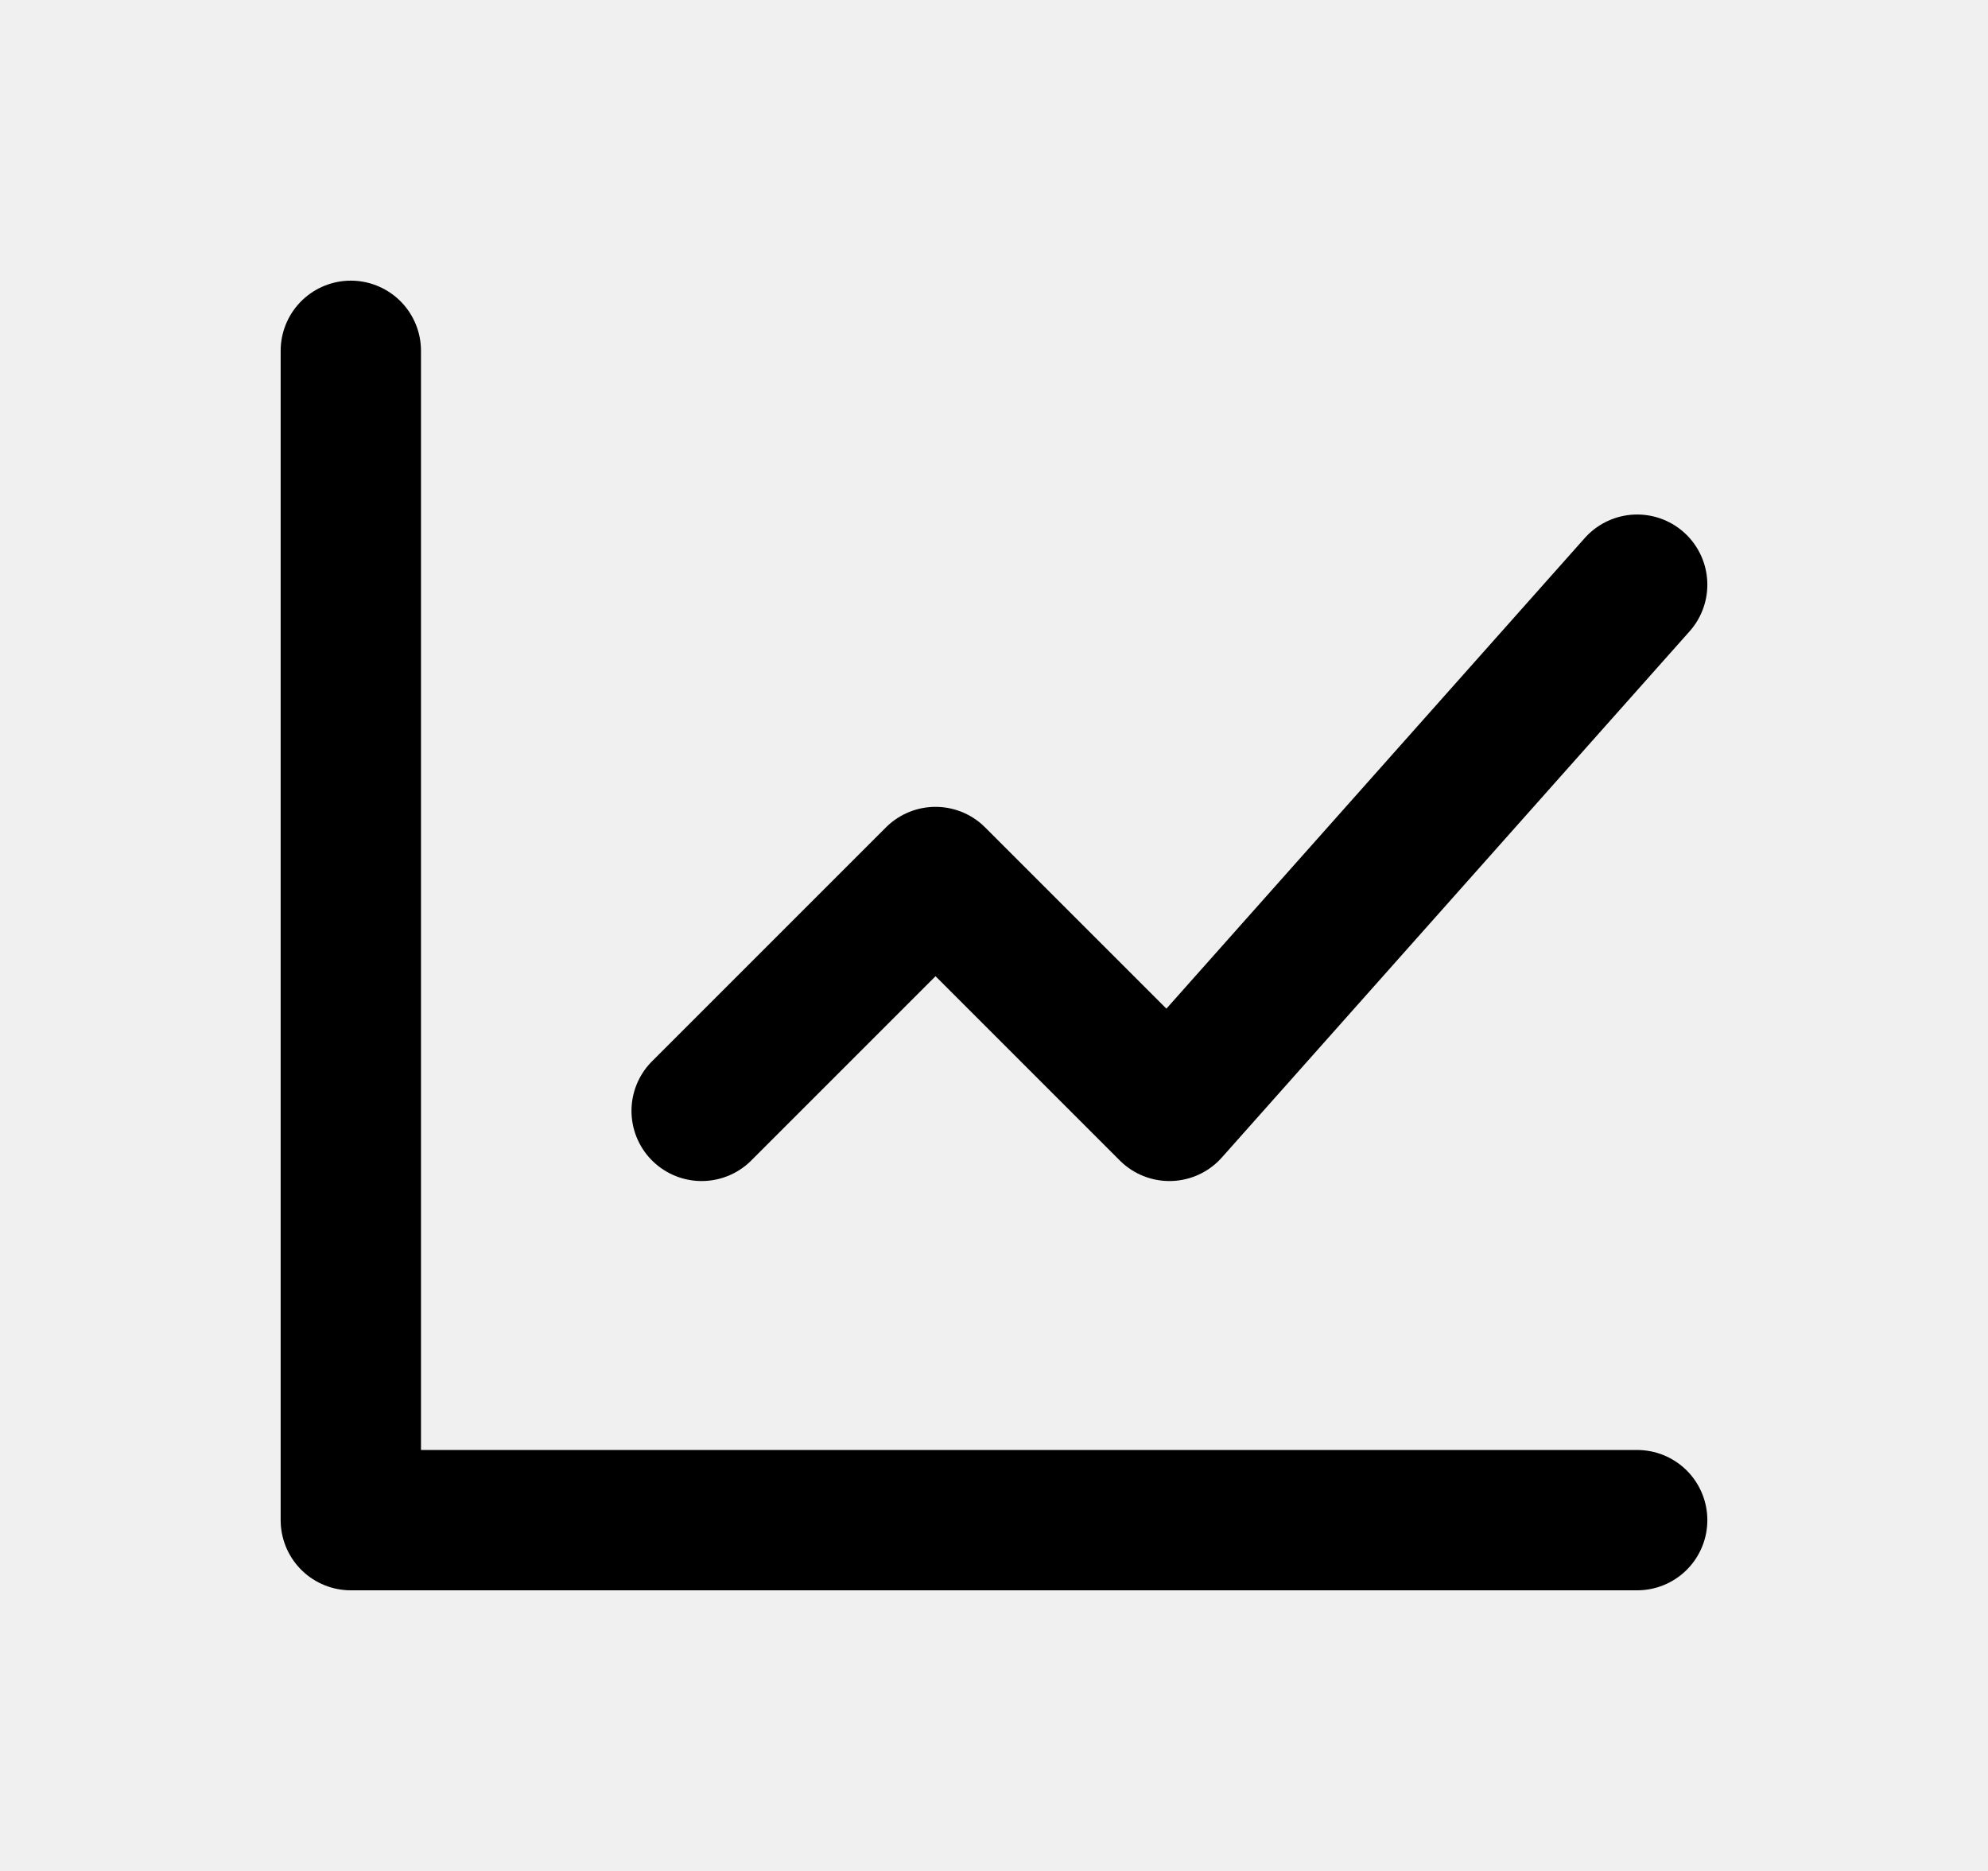
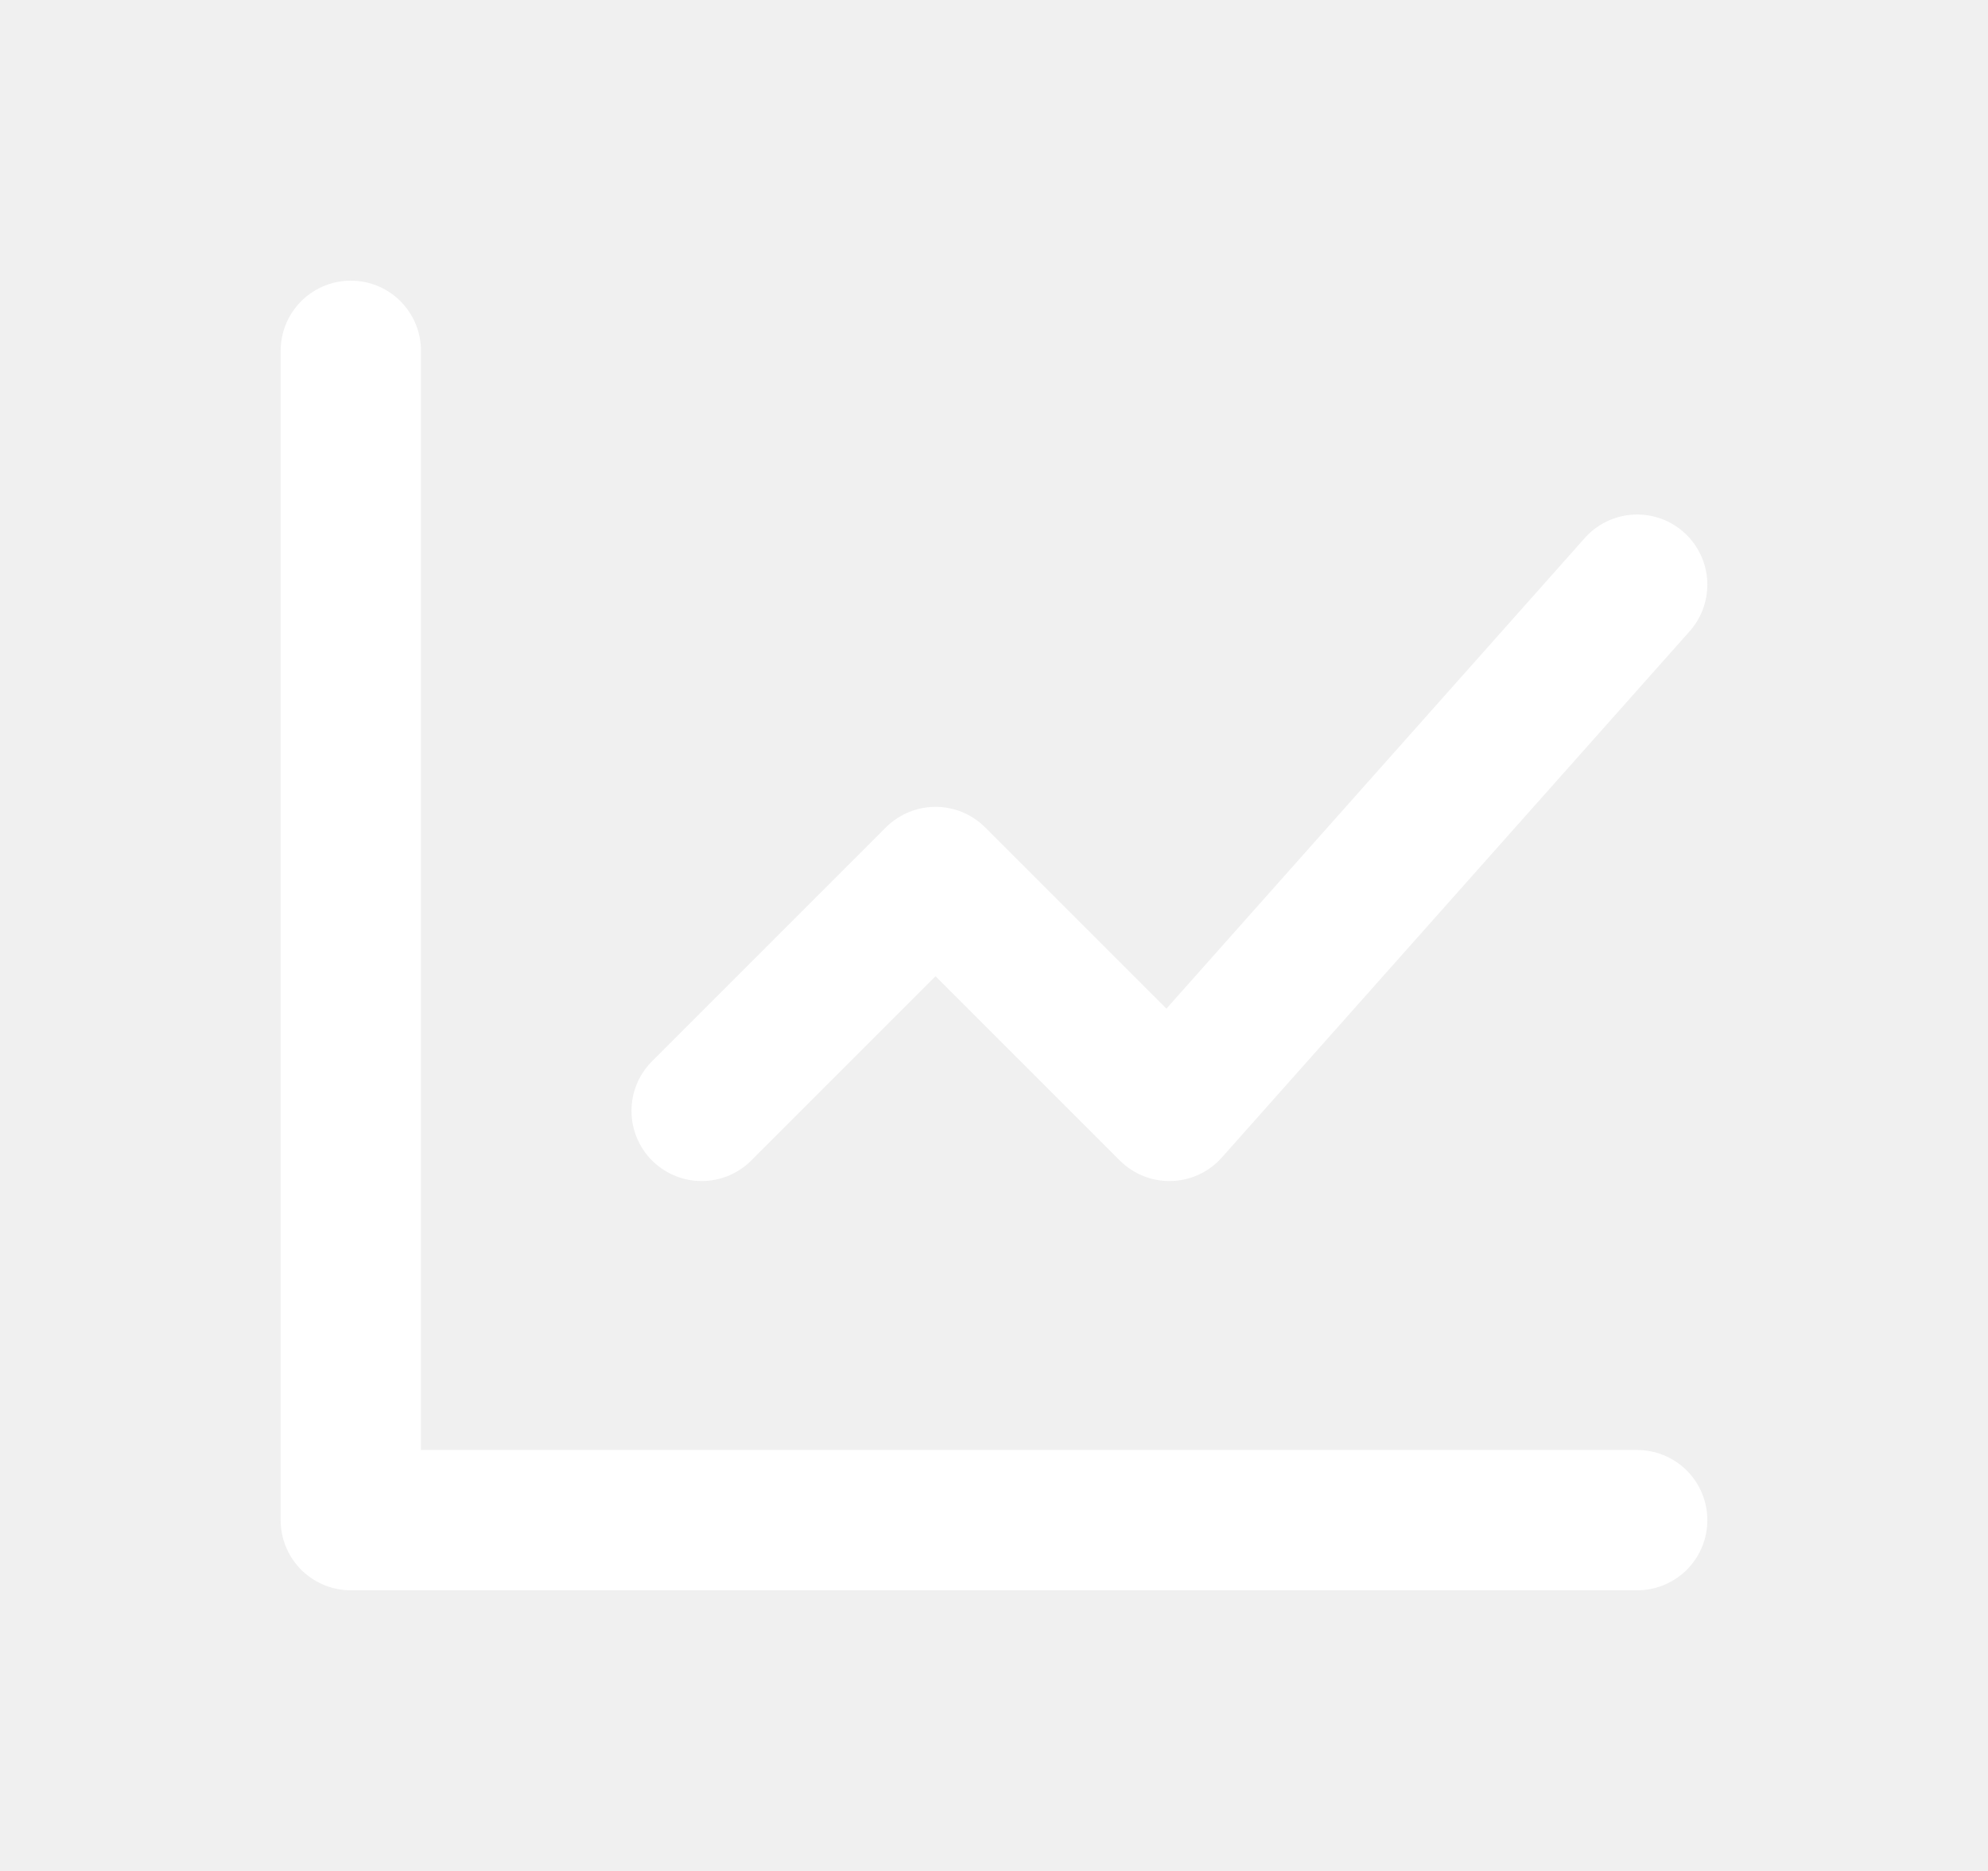
<svg xmlns="http://www.w3.org/2000/svg" width="17" height="16" viewBox="0 0 17 16" fill="none">
-   <path d="M3 3V13H14" stroke="black" stroke-width="1.2" stroke-linecap="round" stroke-linejoin="round" />
-   <path d="M6 9.5L8 7.5L10 9.5L14 5" stroke="black" stroke-width="1.2" stroke-linecap="round" stroke-linejoin="round" />
+   <path d="M3 3V13H14" stroke="white" stroke-width="1.2" stroke-linecap="round" stroke-linejoin="round" />
+   <path d="M6 9.5L8 7.5L10 9.5L14 5" stroke="white" stroke-width="1.2" stroke-linecap="round" stroke-linejoin="round" />
</svg>
